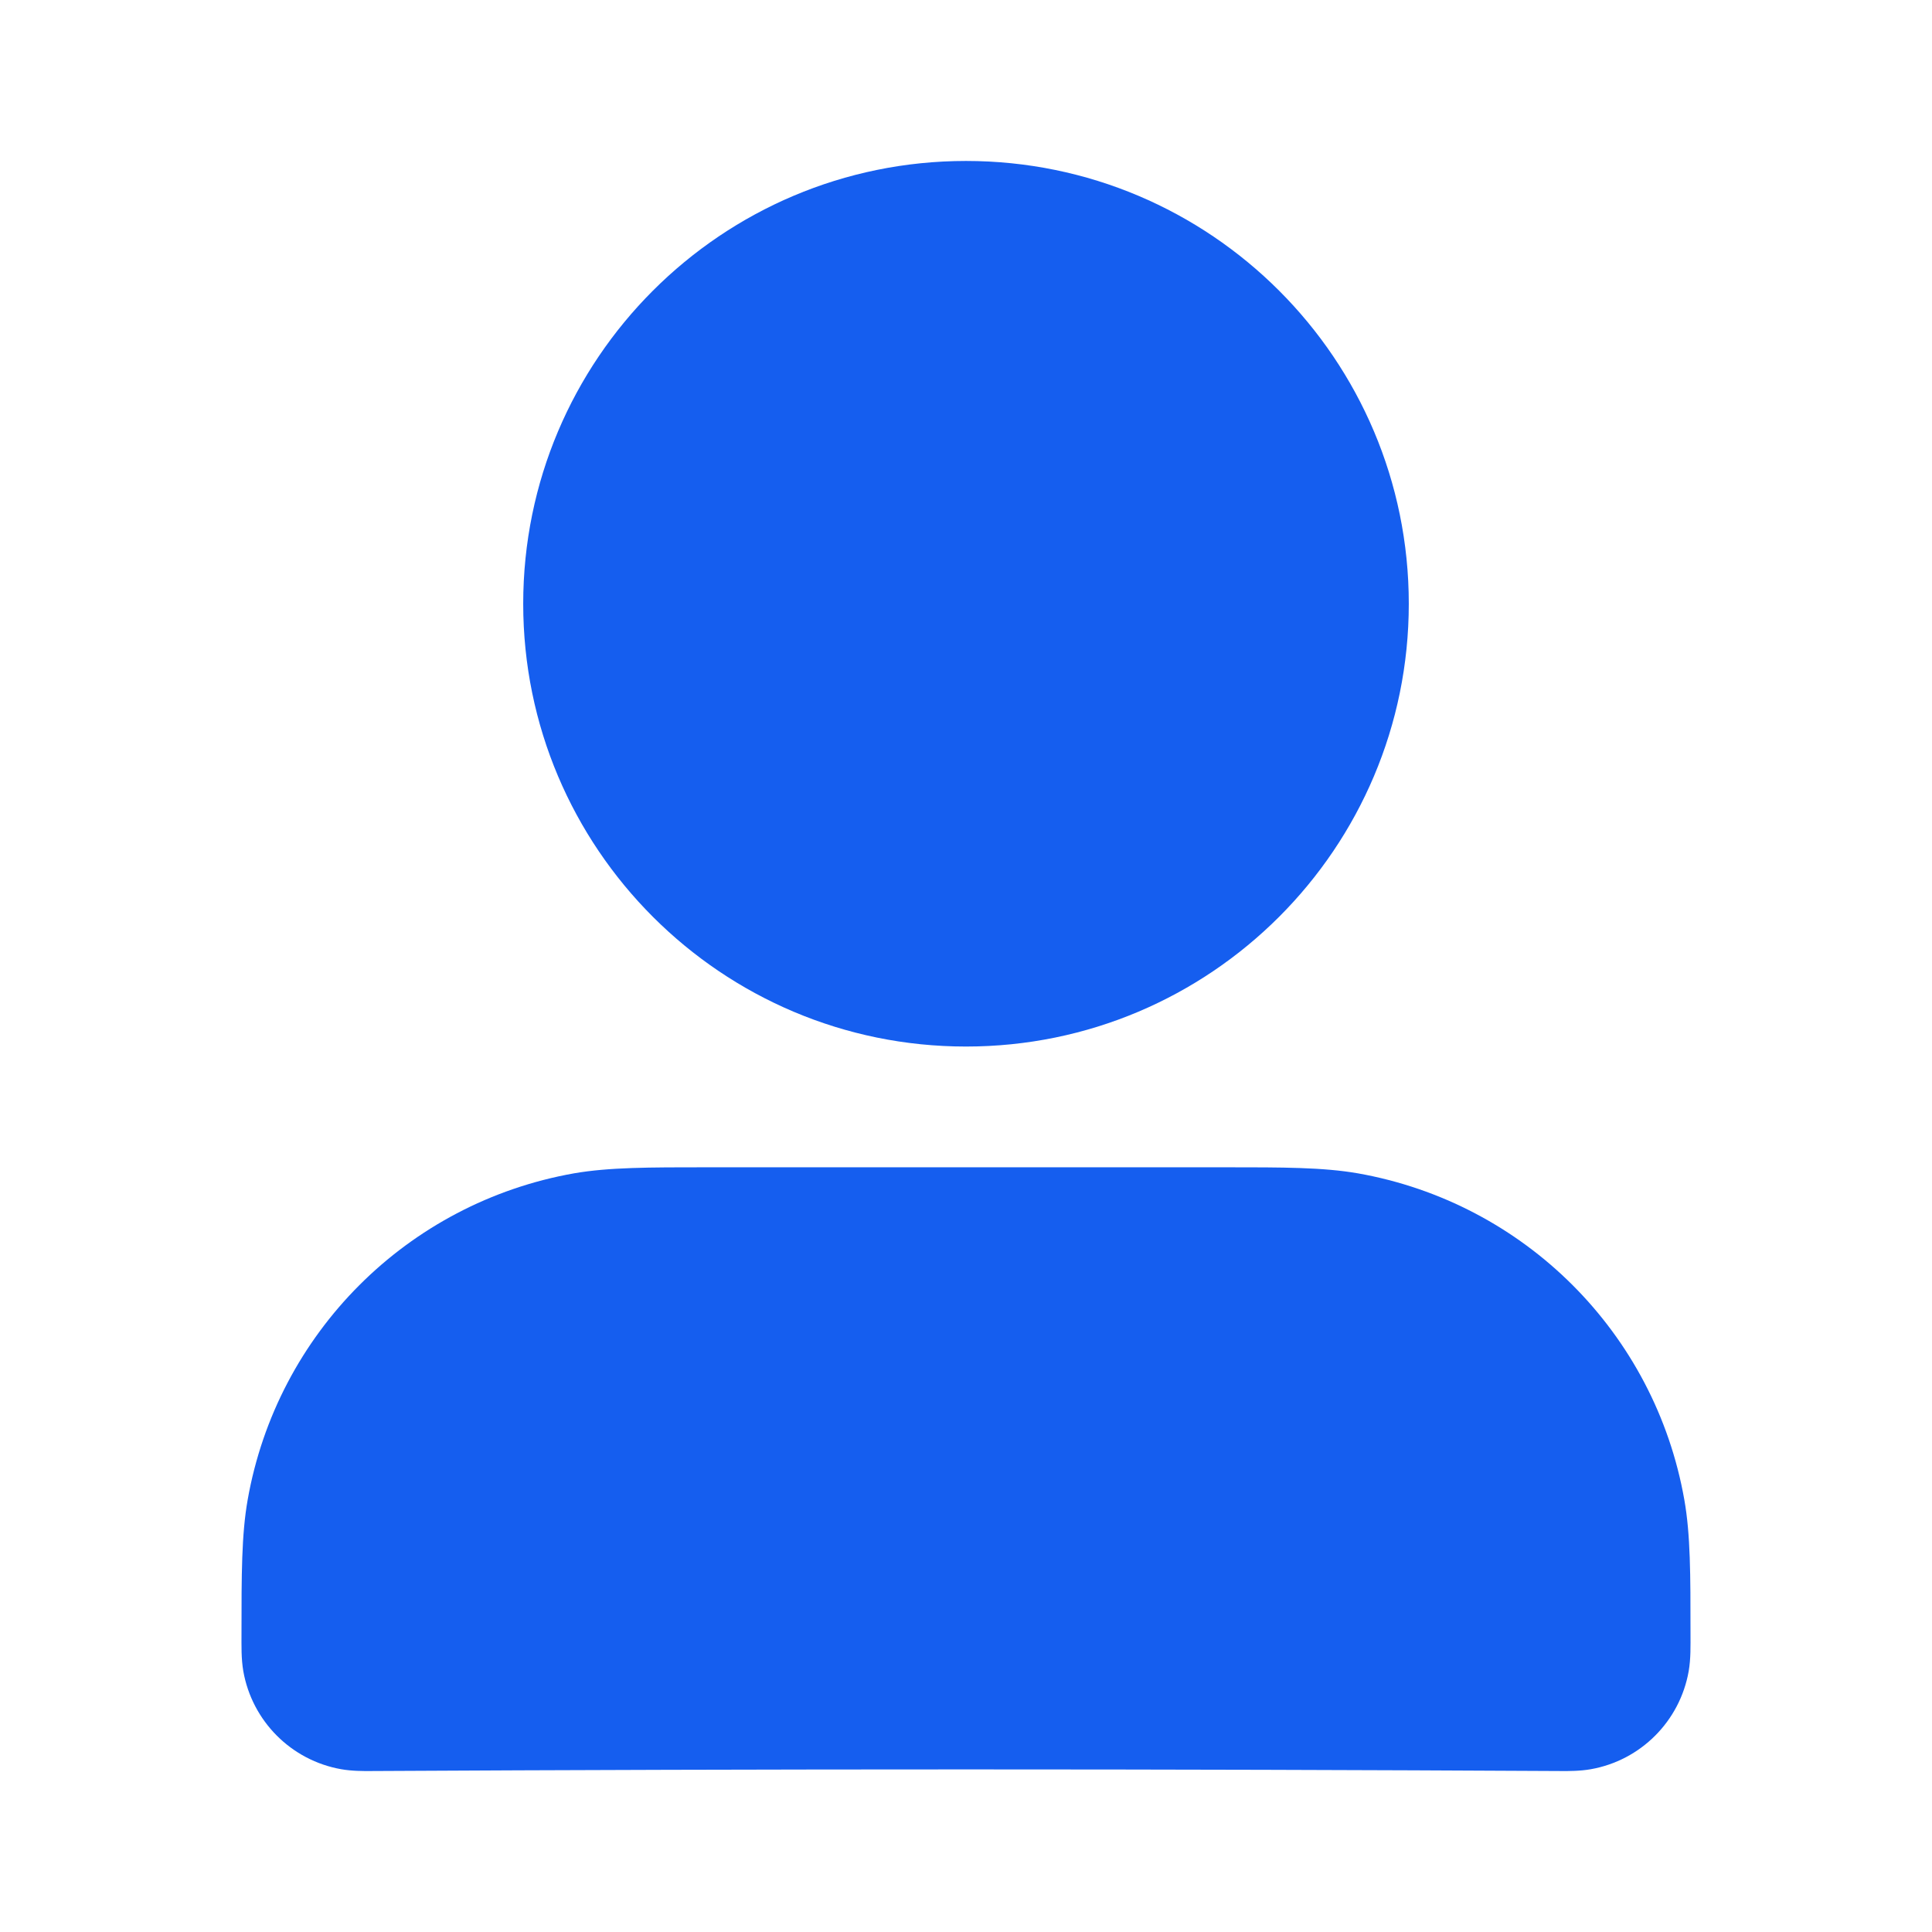
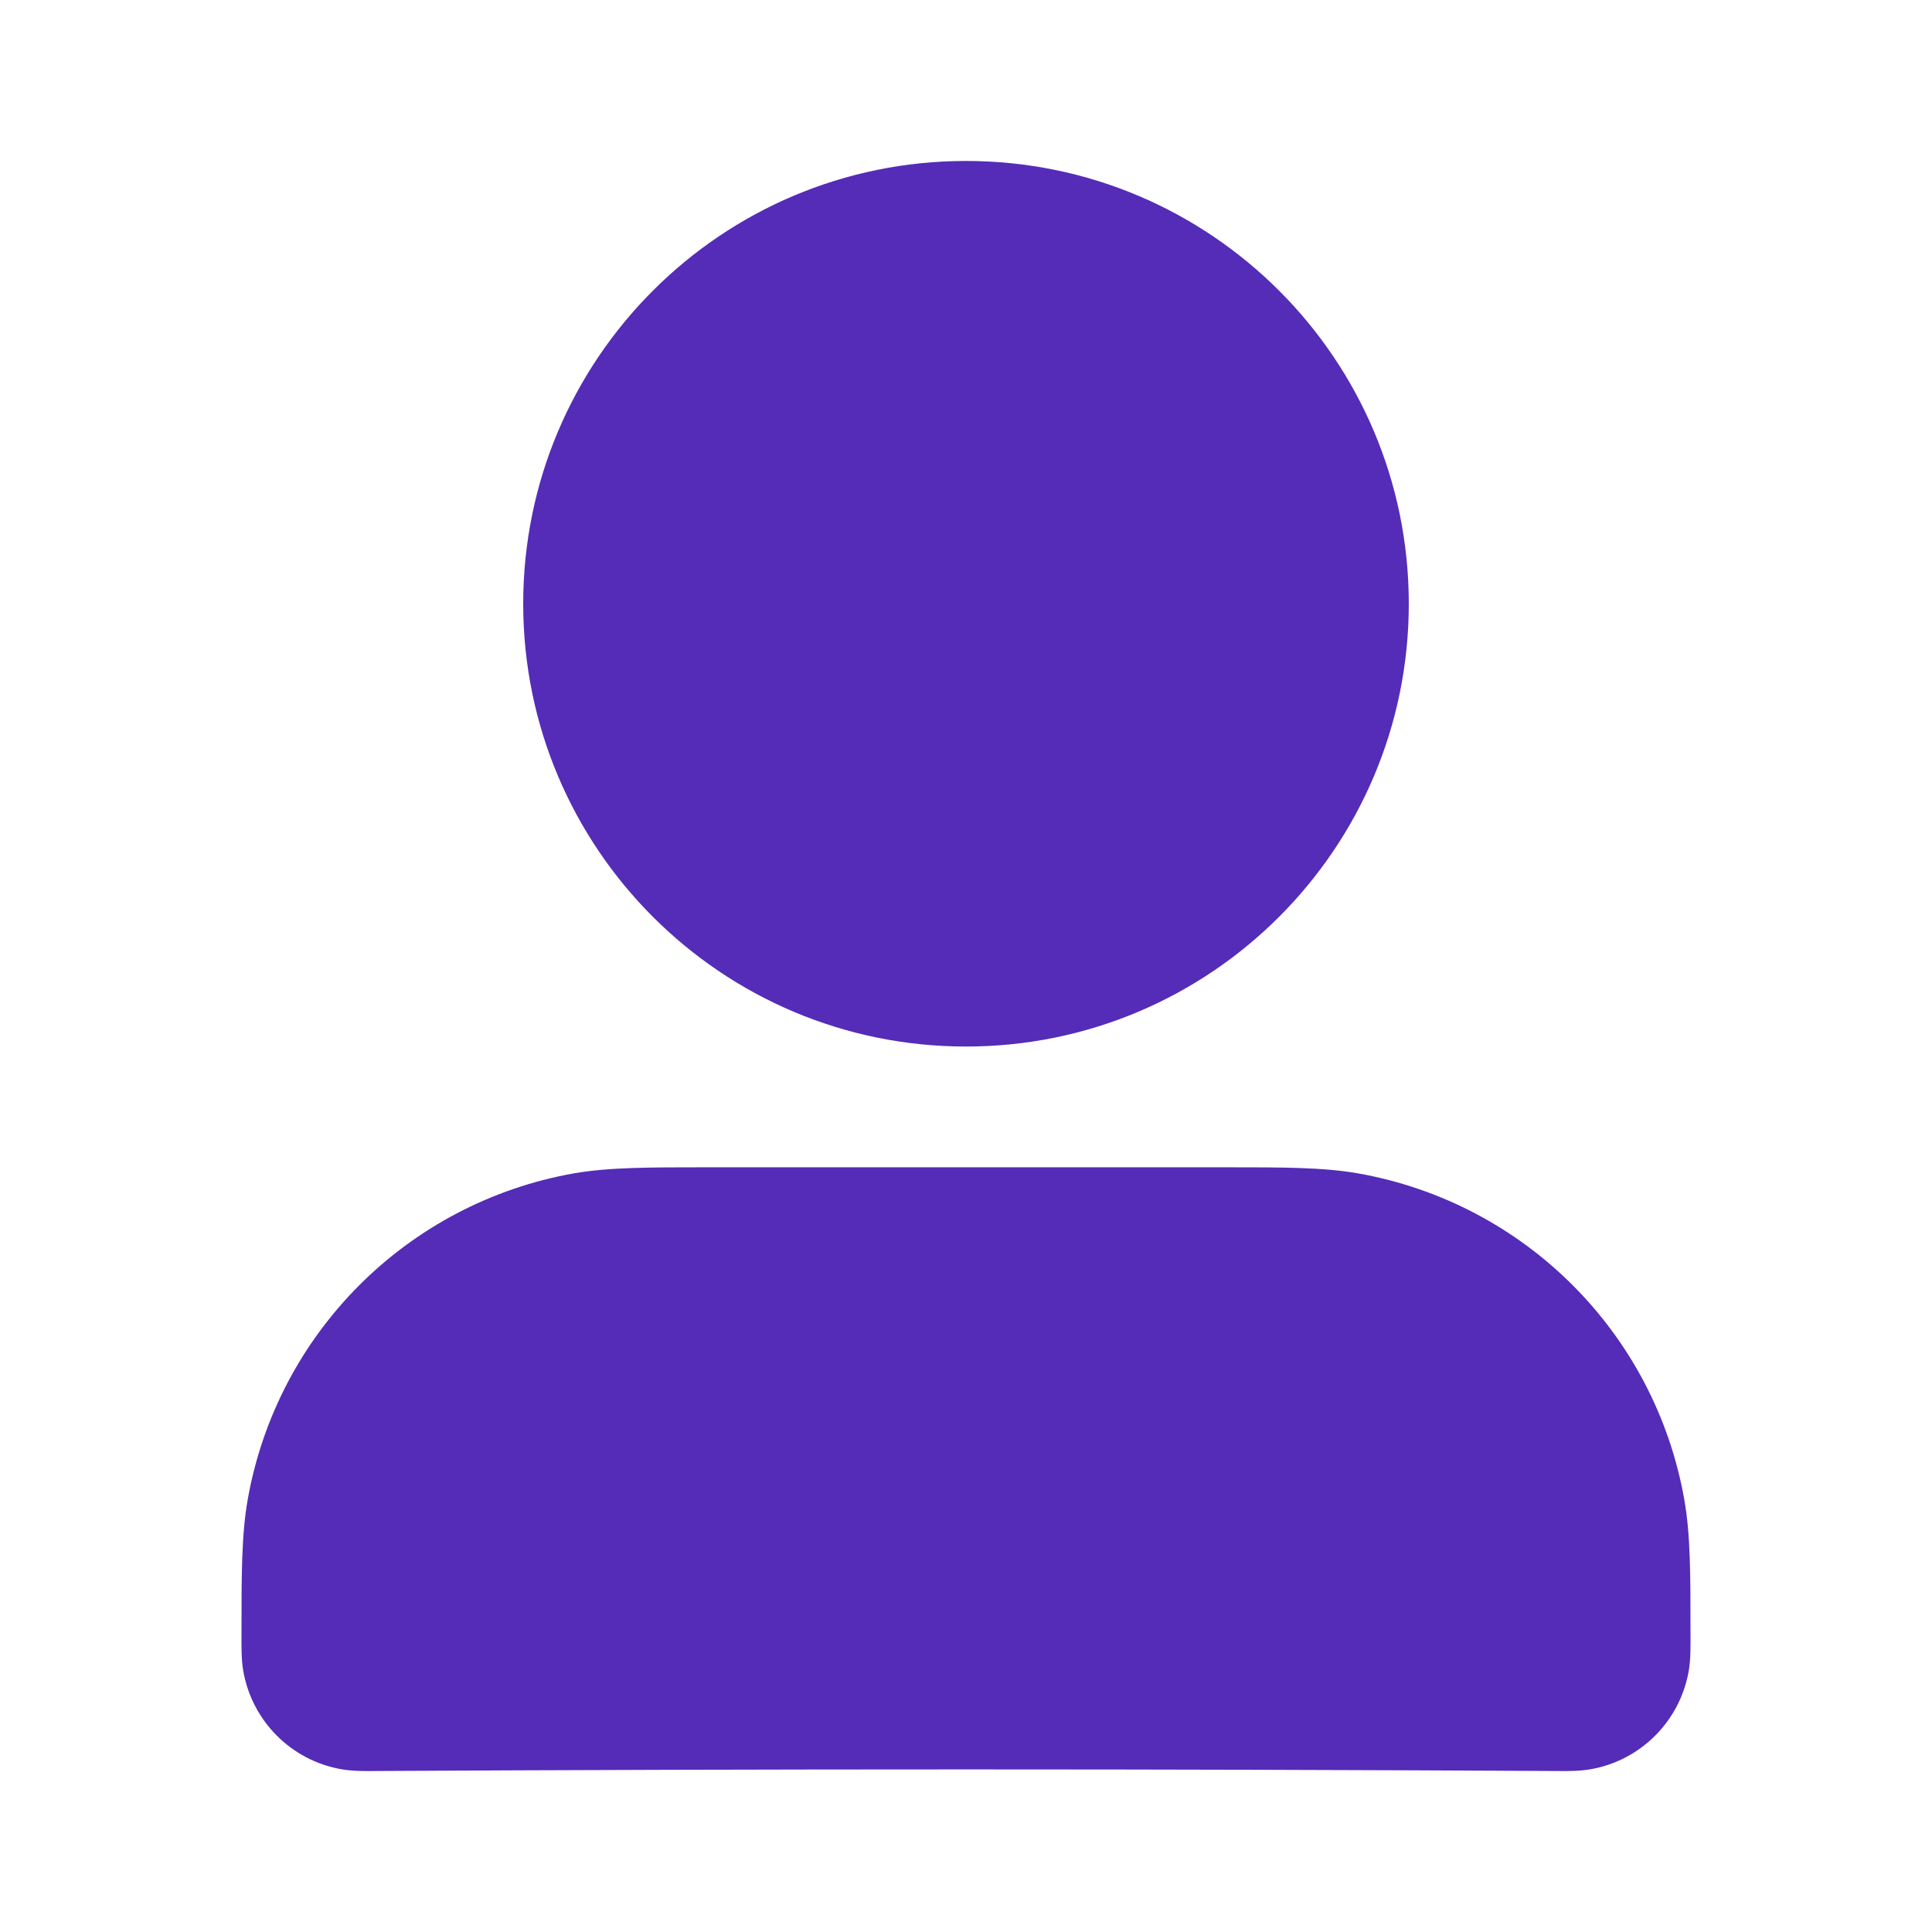
<svg xmlns="http://www.w3.org/2000/svg" width="16" height="16" viewBox="0 0 16 16" fill="none">
  <g id="user-01">
    <g id="Solid">
-       <path fill-rule="evenodd" clip-rule="evenodd" d="M5.857 9.667C7.286 9.667 8.714 9.667 10.143 9.667C10.627 9.667 10.957 9.667 11.245 9.717C12.626 9.961 13.706 11.041 13.949 12.421C14 12.71 14 13.04 14 13.524C14 13.63 14.003 13.736 13.985 13.84C13.912 14.254 13.588 14.579 13.174 14.652C13.083 14.668 12.987 14.667 12.94 14.667C9.647 14.649 6.353 14.649 3.06 14.667C3.013 14.667 2.917 14.668 2.826 14.652C2.412 14.579 2.088 14.254 2.015 13.84C1.997 13.736 2 13.63 2 13.524C2 13.04 2 12.71 2.051 12.421C2.294 11.041 3.374 9.961 4.754 9.717C5.043 9.667 5.373 9.667 5.857 9.667Z" fill="#155EEF" />
-       <path fill-rule="evenodd" clip-rule="evenodd" d="M4.333 5C4.333 2.975 5.975 1.333 8 1.333C10.025 1.333 11.667 2.975 11.667 5C11.667 7.025 10.025 8.667 8 8.667C5.975 8.667 4.333 7.025 4.333 5Z" fill="#155EEF" />
+       <path fill-rule="evenodd" clip-rule="evenodd" d="M5.857 9.667C7.286 9.667 8.714 9.667 10.143 9.667C10.627 9.667 10.957 9.667 11.245 9.717C12.626 9.961 13.706 11.041 13.949 12.421C14 12.71 14 13.04 14 13.524C14 13.63 14.003 13.736 13.985 13.84C13.912 14.254 13.588 14.579 13.174 14.652C13.083 14.668 12.987 14.667 12.94 14.667C9.647 14.649 6.353 14.649 3.06 14.667C3.013 14.667 2.917 14.668 2.826 14.652C2.412 14.579 2.088 14.254 2.015 13.84C1.997 13.736 2 13.63 2 13.524C2 13.04 2 12.71 2.051 12.421C2.294 11.041 3.374 9.961 4.754 9.717C5.043 9.667 5.373 9.667 5.857 9.667Z" fill="#542cb7" />
+       <path fill-rule="evenodd" clip-rule="evenodd" d="M4.333 5C4.333 2.975 5.975 1.333 8 1.333C10.025 1.333 11.667 2.975 11.667 5C11.667 7.025 10.025 8.667 8 8.667C5.975 8.667 4.333 7.025 4.333 5Z" fill="#542cb7" />
    </g>
  </g>
</svg>
